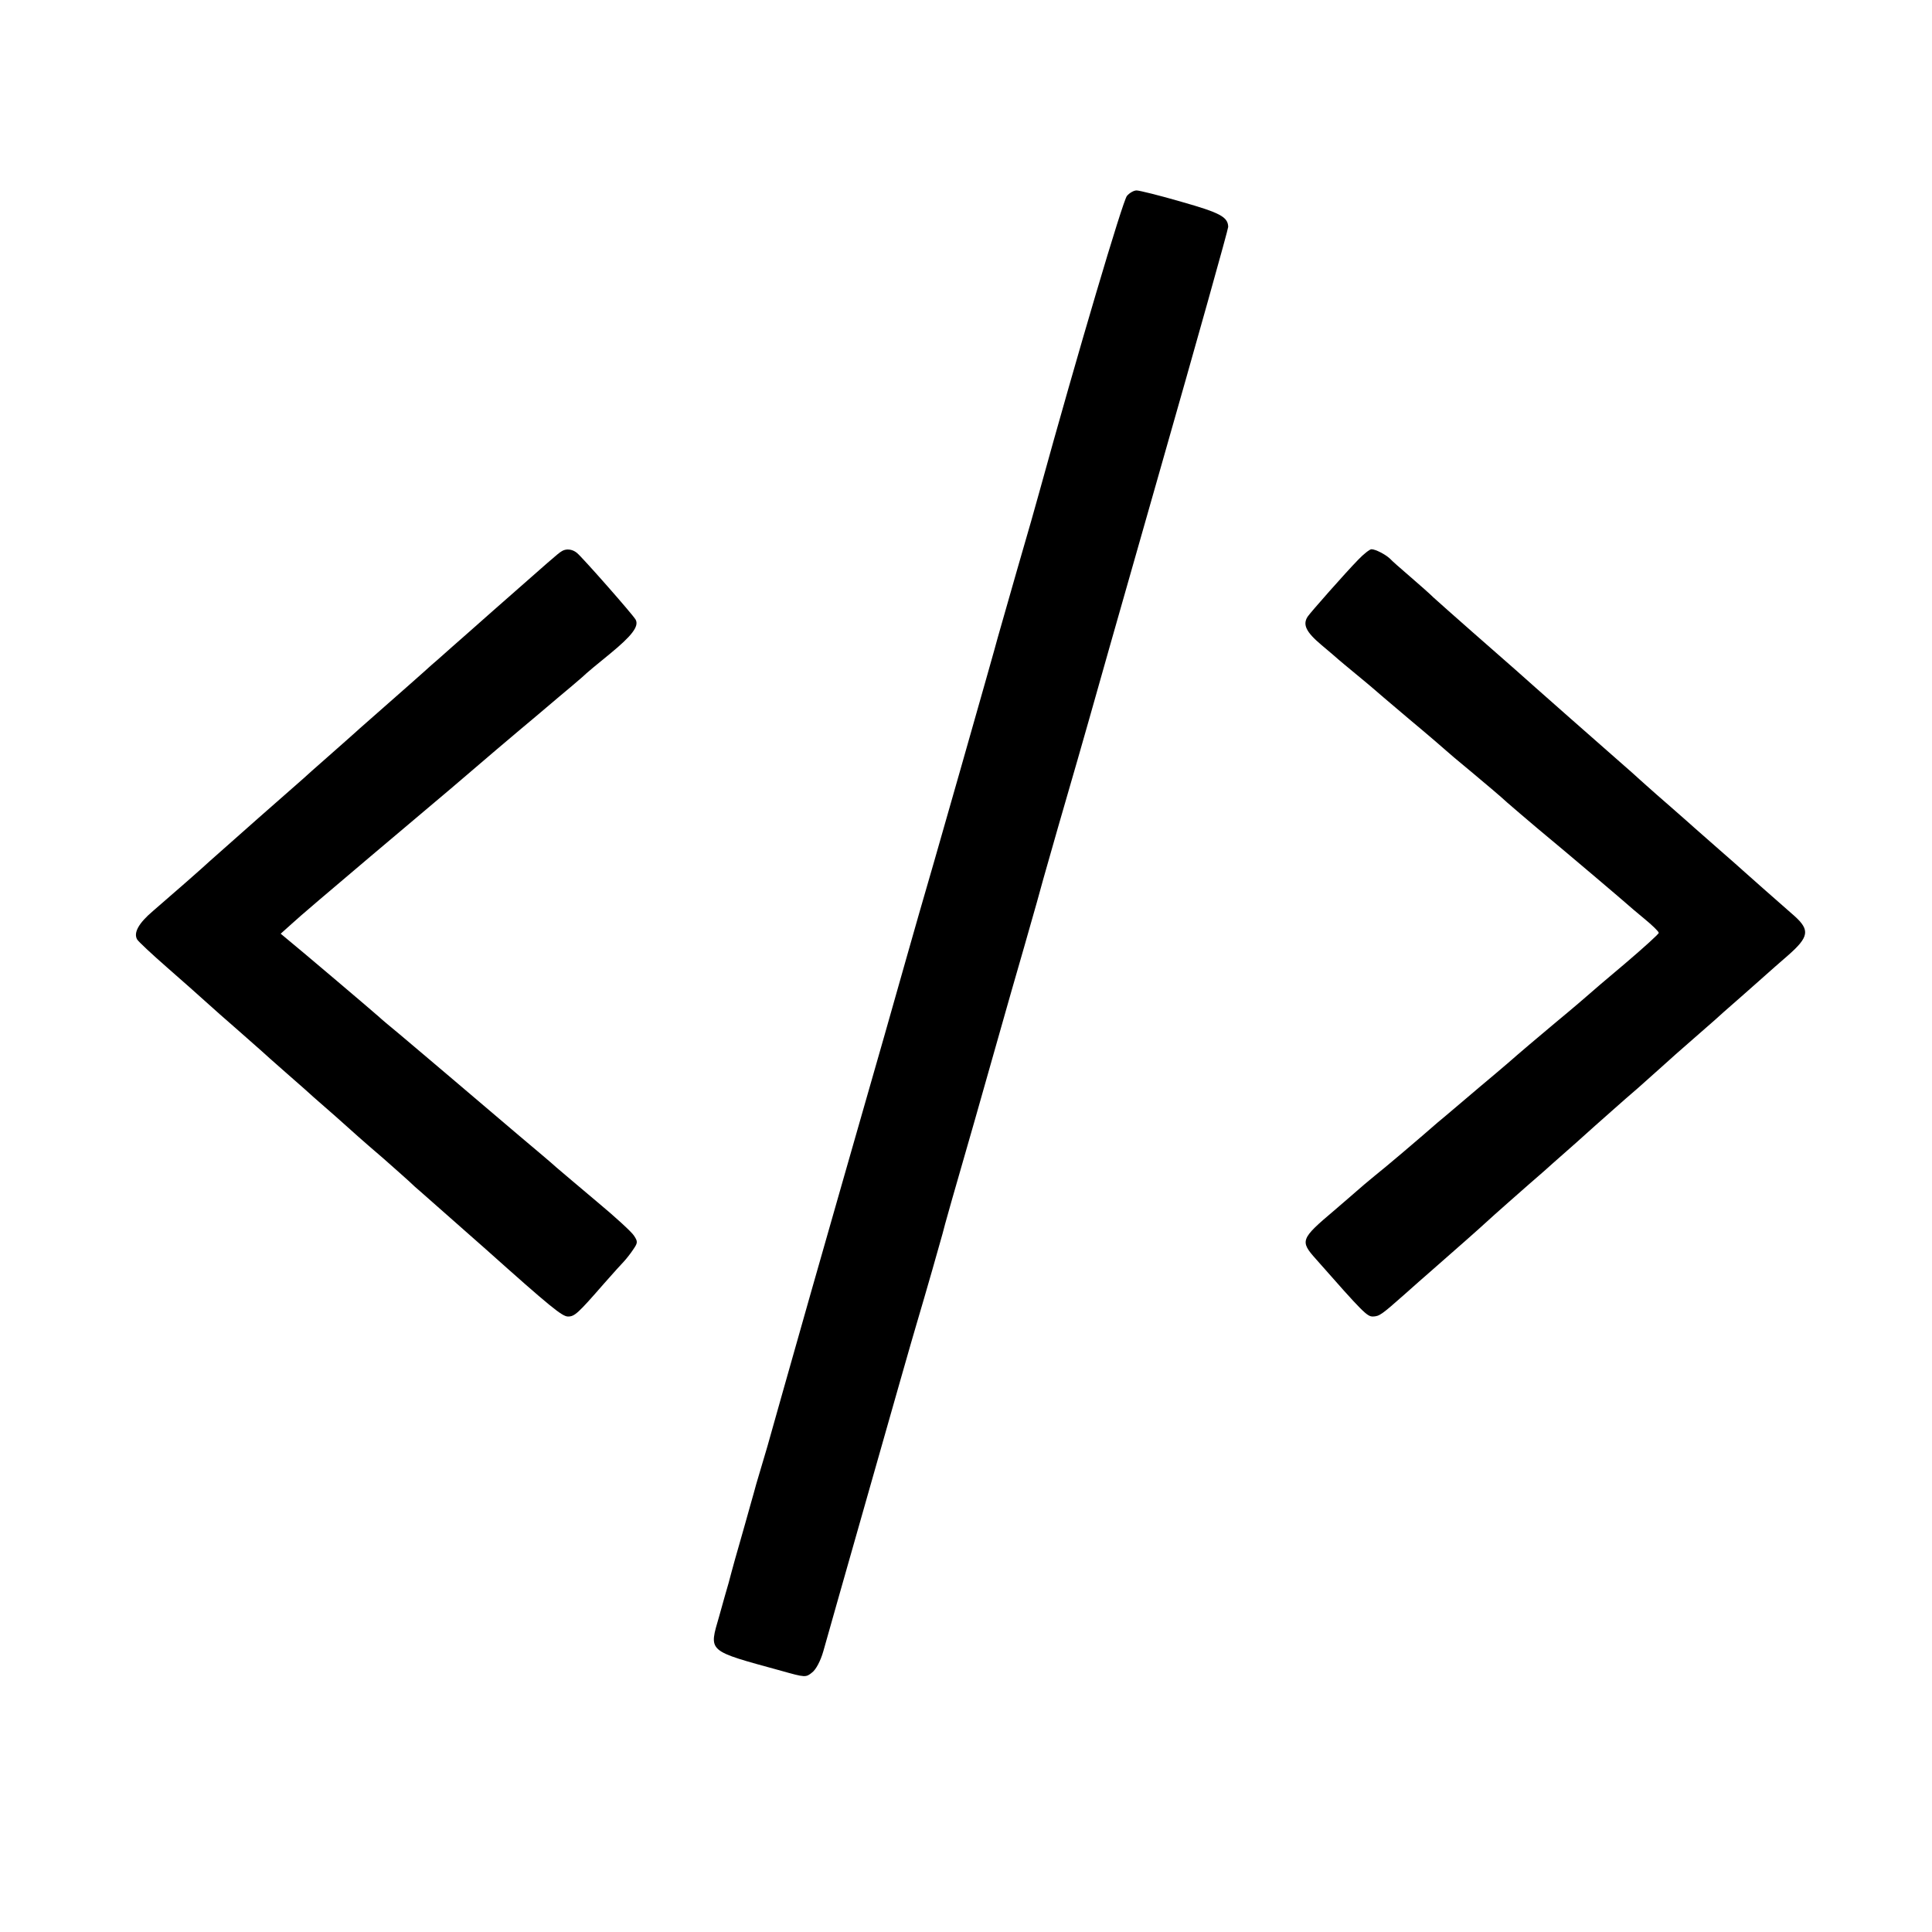
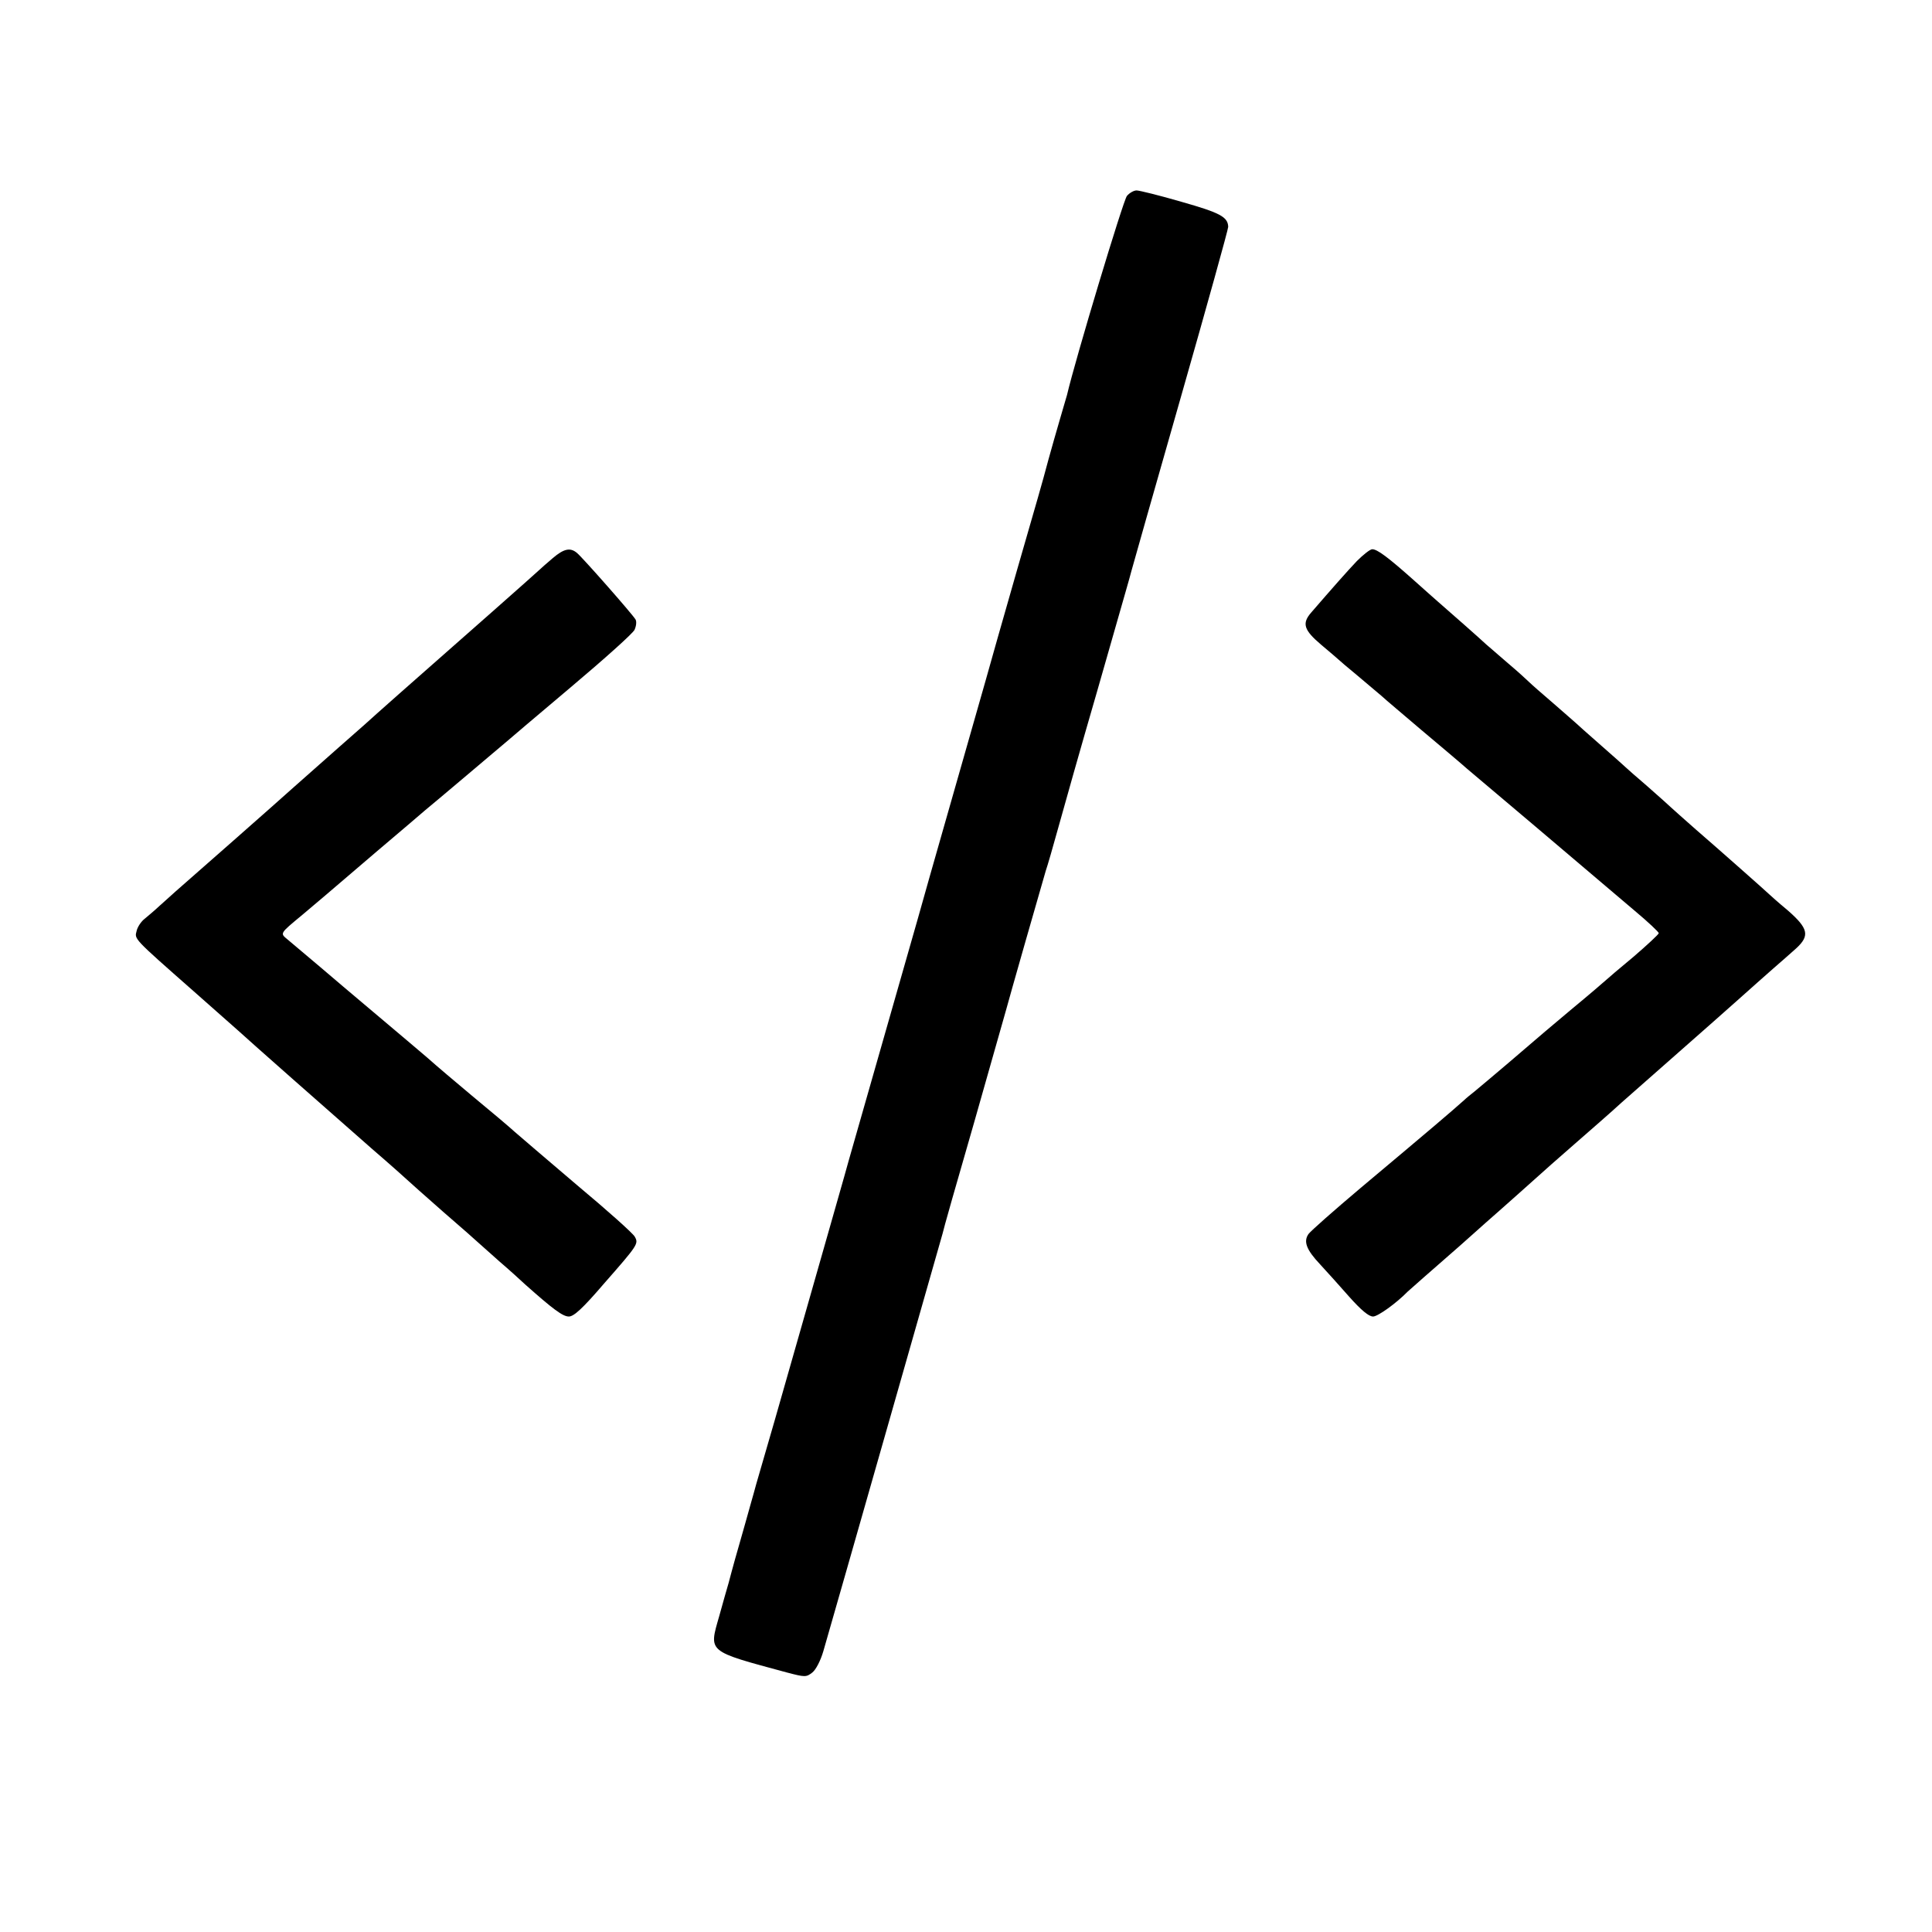
<svg xmlns="http://www.w3.org/2000/svg" version="1.0" width="700pt" height="700pt" viewBox="0 0 700 700" preserveAspectRatio="xMidYMid meet">
  <g transform="translate(0,700) scale(0.1,-0.1)" fill="#000000" stroke="none">
-     <path d="M4083 6290 c-15 -18 -178 -567 -318 -1075 -7 -27 -43 -153 -80 -280 -36 -126 -68 -237 -70 -245 -4 -19 -259 -914 -285 -1000 -10 -36 -67 -234 -125 -440 -59 -206 -111 -388 -116 -405 -5 -16 -72 -253 -150 -525 -77 -272 -149 -525 -159 -562 -11 -38 -29 -98 -40 -135 -10 -38 -29 -102 -40 -143 -12 -41 -28 -100 -37 -130 -8 -30 -19 -68 -23 -85 -5 -16 -20 -70 -34 -120 -38 -132 -47 -124 226 -199 85 -24 88 -24 110 -6 14 10 31 42 41 77 9 32 84 297 167 588 83 292 159 559 170 595 31 104 91 314 95 330 1 8 53 191 115 405 61 215 113 397 115 405 2 8 32 112 66 230 34 118 65 229 69 245 14 50 86 302 125 435 20 69 38 132 40 140 2 8 116 410 254 893 138 483 251 886 251 895 -1 36 -29 51 -170 91 -79 23 -152 41 -162 41 -10 0 -26 -9 -35 -20z" />
-     <path d="M2034 5002 c-12 -7 -40 -32 -249 -216 -55 -49 -120 -106 -145 -128 -25 -22 -58 -52 -75 -66 -26 -24 -101 -90 -234 -207 -18 -16 -39 -34 -45 -40 -6 -5 -49 -44 -96 -85 -47 -41 -87 -77 -90 -80 -3 -3 -77 -68 -165 -145 -87 -77 -166 -147 -175 -155 -21 -20 -142 -126 -206 -181 -52 -44 -71 -79 -57 -103 4 -7 53 -53 108 -101 55 -48 118 -104 140 -124 22 -20 76 -68 120 -106 44 -39 82 -72 85 -75 3 -3 43 -39 90 -80 47 -41 90 -79 96 -85 6 -5 42 -37 80 -70 37 -33 75 -67 84 -75 9 -8 50 -44 91 -79 41 -36 81 -72 90 -80 9 -9 31 -29 50 -45 31 -27 135 -119 229 -202 235 -210 277 -244 298 -244 24 0 36 11 131 120 31 35 64 72 73 81 9 10 24 29 33 43 16 23 16 28 2 49 -8 13 -68 68 -133 122 -66 55 -132 112 -149 126 -16 15 -77 66 -135 115 -58 49 -166 141 -240 204 -74 63 -162 137 -195 165 -33 27 -65 54 -71 60 -15 14 -304 259 -333 282 l-24 20 39 35 c21 20 149 129 284 243 135 114 268 226 295 249 28 24 102 87 165 141 63 53 126 107 140 118 14 12 52 44 85 72 33 27 71 60 85 72 13 13 59 51 101 85 79 65 105 99 92 123 -10 18 -194 227 -213 242 -17 14 -40 16 -56 5z" />
-     <path d="M4921 4972 c-45 -46 -173 -191 -183 -206 -19 -29 -6 -56 50 -103 31 -26 59 -50 62 -53 3 -3 30 -25 60 -50 30 -25 57 -47 60 -50 3 -3 64 -55 135 -115 72 -60 132 -112 135 -115 3 -3 45 -39 95 -80 49 -41 106 -89 125 -107 19 -17 69 -59 110 -94 110 -91 324 -273 330 -279 3 -3 29 -25 58 -49 28 -23 52 -46 52 -51 0 -4 -55 -54 -122 -111 -68 -57 -125 -106 -128 -109 -3 -3 -61 -53 -130 -110 -69 -58 -127 -107 -130 -110 -3 -3 -63 -55 -135 -115 -71 -60 -141 -120 -155 -131 -79 -69 -191 -164 -229 -194 -23 -19 -53 -44 -65 -55 -12 -11 -49 -42 -81 -70 -123 -104 -126 -111 -67 -177 170 -193 185 -208 206 -208 24 1 30 5 117 82 35 31 73 65 85 75 142 125 149 130 239 212 22 20 76 67 120 106 44 38 85 74 91 80 6 5 44 39 85 75 40 36 98 88 129 115 31 28 74 65 96 84 21 19 59 53 84 75 25 23 76 68 114 101 38 33 74 65 80 70 6 6 49 44 96 85 47 41 90 80 96 85 6 6 39 34 73 64 75 66 79 91 24 141 -71 62 -176 155 -187 165 -6 6 -44 39 -85 75 -41 36 -82 72 -91 80 -9 8 -47 42 -85 75 -38 33 -79 69 -91 80 -12 11 -35 31 -50 45 -61 53 -391 344 -424 374 -19 17 -89 78 -155 136 -66 58 -129 114 -141 125 -11 11 -49 45 -84 75 -35 30 -68 59 -74 66 -16 15 -52 34 -67 34 -6 0 -28 -17 -48 -38z" />
+     <path d="M4083 6290 c-13 -15 -187 -592 -217 -721 -3 -9 -14 -49 -26 -89 -12 -40 -30 -105 -41 -144 -26 -98 -38 -137 -114 -401 -36 -126 -68 -237 -70 -245 -2 -8 -67 -238 -145 -510 -78 -272 -143 -502 -145 -510 -2 -8 -56 -197 -120 -420 -64 -223 -122 -427 -130 -455 -7 -27 -73 -257 -145 -510 -124 -435 -142 -498 -190 -662 -10 -38 -29 -102 -40 -143 -12 -41 -28 -100 -37 -130 -8 -30 -19 -68 -23 -85 -5 -16 -20 -70 -34 -120 -38 -133 -46 -126 246 -205 65 -17 69 -17 91 0 13 10 30 43 40 77 39 134 428 1499 432 1513 1 8 53 191 115 405 61 215 113 397 115 405 6 24 134 472 144 505 6 17 26 86 45 155 19 69 82 292 141 495 122 427 112 390 124 435 5 19 86 304 180 633 94 329 171 606 171 615 -1 36 -29 51 -170 91 -79 23 -152 41 -162 41 -10 0 -26 -9 -35 -20z" />
+     <path d="M2003 4978 c-21 -18 -43 -37 -49 -43 -19 -18 -267 -237 -508 -449 -38 -34 -74 -66 -80 -71 -6 -6 -69 -62 -141 -125 -71 -63 -146 -129 -165 -146 -45 -41 -386 -341 -424 -374 -16 -14 -42 -38 -59 -53 -17 -16 -41 -36 -53 -46 -13 -10 -26 -30 -29 -44 -8 -30 -13 -25 205 -217 84 -74 158 -140 164 -145 21 -20 353 -313 481 -425 72 -62 132 -116 135 -119 3 -3 59 -53 125 -111 66 -57 125 -109 131 -115 6 -5 39 -35 73 -65 35 -30 77 -68 94 -84 100 -89 136 -116 158 -116 18 0 50 29 128 120 123 140 125 144 111 169 -5 11 -99 95 -208 186 -108 92 -210 179 -227 194 -16 15 -86 74 -155 131 -69 58 -127 107 -130 110 -3 3 -50 44 -105 90 -126 106 -216 182 -231 195 -10 9 -146 124 -202 171 -28 23 -29 21 53 89 26 22 64 54 84 71 20 17 104 89 186 159 83 70 161 137 175 149 14 11 81 68 150 126 69 58 132 112 142 120 9 8 115 98 236 200 121 102 225 195 231 208 6 13 8 29 4 37 -10 18 -194 227 -213 242 -24 20 -47 15 -87 -19z" />
+     <path d="M4916 4967 c-36 -38 -88 -97 -165 -186 -35 -40 -27 -64 37 -118 31 -26 59 -50 62 -53 3 -3 32 -28 65 -55 33 -28 73 -62 90 -76 16 -15 82 -70 145 -124 63 -53 138 -116 165 -140 47 -39 408 -345 608 -515 48 -40 87 -77 87 -81 0 -4 -42 -43 -92 -86 -51 -42 -95 -80 -98 -83 -3 -3 -61 -53 -130 -110 -69 -58 -127 -107 -130 -110 -5 -5 -166 -142 -218 -185 -14 -11 -30 -24 -36 -30 -54 -48 -109 -95 -376 -319 -96 -81 -181 -156 -189 -167 -19 -27 -8 -57 42 -110 23 -25 71 -78 106 -118 43 -48 70 -71 86 -71 17 0 84 48 125 90 4 4 87 77 189 166 18 16 43 38 55 49 12 11 55 49 96 85 40 36 94 83 119 106 25 23 91 81 146 129 55 48 132 115 170 150 39 34 133 117 210 185 77 68 174 153 215 190 41 37 98 87 125 111 28 24 65 57 83 73 50 46 44 72 -30 137 -35 29 -65 56 -68 59 -9 9 -184 164 -265 234 -44 39 -85 75 -90 80 -6 6 -44 40 -85 76 -41 35 -77 67 -80 70 -3 3 -43 39 -90 80 -47 41 -87 77 -90 80 -3 3 -39 34 -80 70 -41 35 -82 71 -91 80 -8 8 -41 38 -73 65 -32 28 -68 59 -81 70 -20 19 -137 122 -175 155 -9 8 -50 44 -90 80 -91 81 -130 110 -148 110 -8 0 -33 -20 -56 -43z" />
  </g>
</svg>
